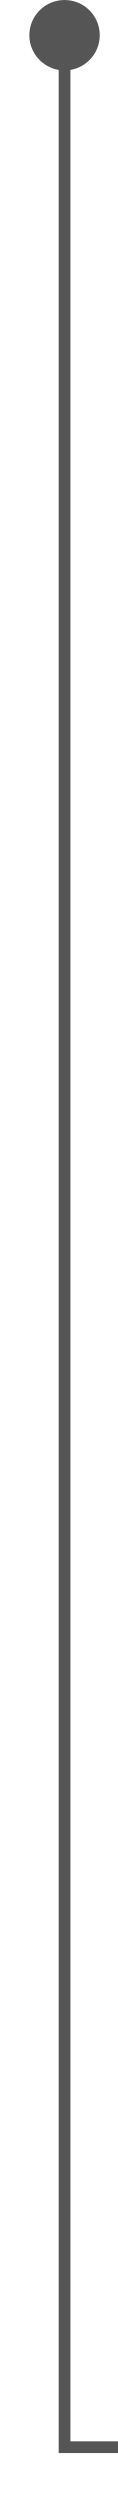
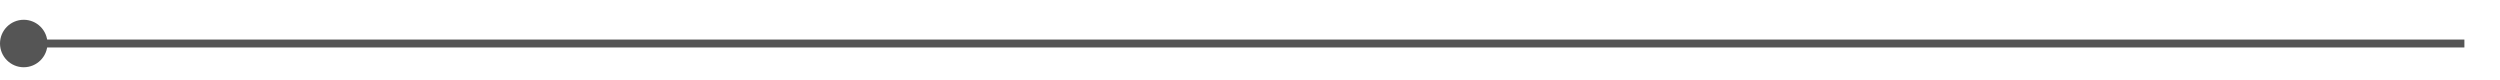
- <svg xmlns="http://www.w3.org/2000/svg" version="1.1" width="10px" height="213px" preserveAspectRatio="xMidYMin meet" viewBox="1324 1157  8 213">
-   <path d="M 1328.5 1158  L 1328.5 1365.5  L 1775.5 1365.5  " stroke-width="1" stroke="#555555" fill="none" />
-   <path d="M 1328.5 1157  A 3 3 0 0 0 1325.5 1160 A 3 3 0 0 0 1328.5 1163 A 3 3 0 0 0 1331.5 1160 A 3 3 0 0 0 1328.5 1157 Z " fill-rule="nonzero" fill="#555555" stroke="none" />
+ <svg xmlns="http://www.w3.org/2000/svg" version="1.1" width="316px" height="10px" preserveAspectRatio="xMinYMid meet" viewBox="1464 809  316 8">
+   <path d="M 1465 813.5  L 1775.5 813.5  " stroke-width="1" stroke="#555555" fill="none" />
+   <path d="M 1467 810.5  A 3 3 0 0 0 1464 813.5 A 3 3 0 0 0 1467 816.5 A 3 3 0 0 0 1470 813.5 A 3 3 0 0 0 1467 810.5 Z " fill-rule="nonzero" fill="#555555" stroke="none" />
</svg>
